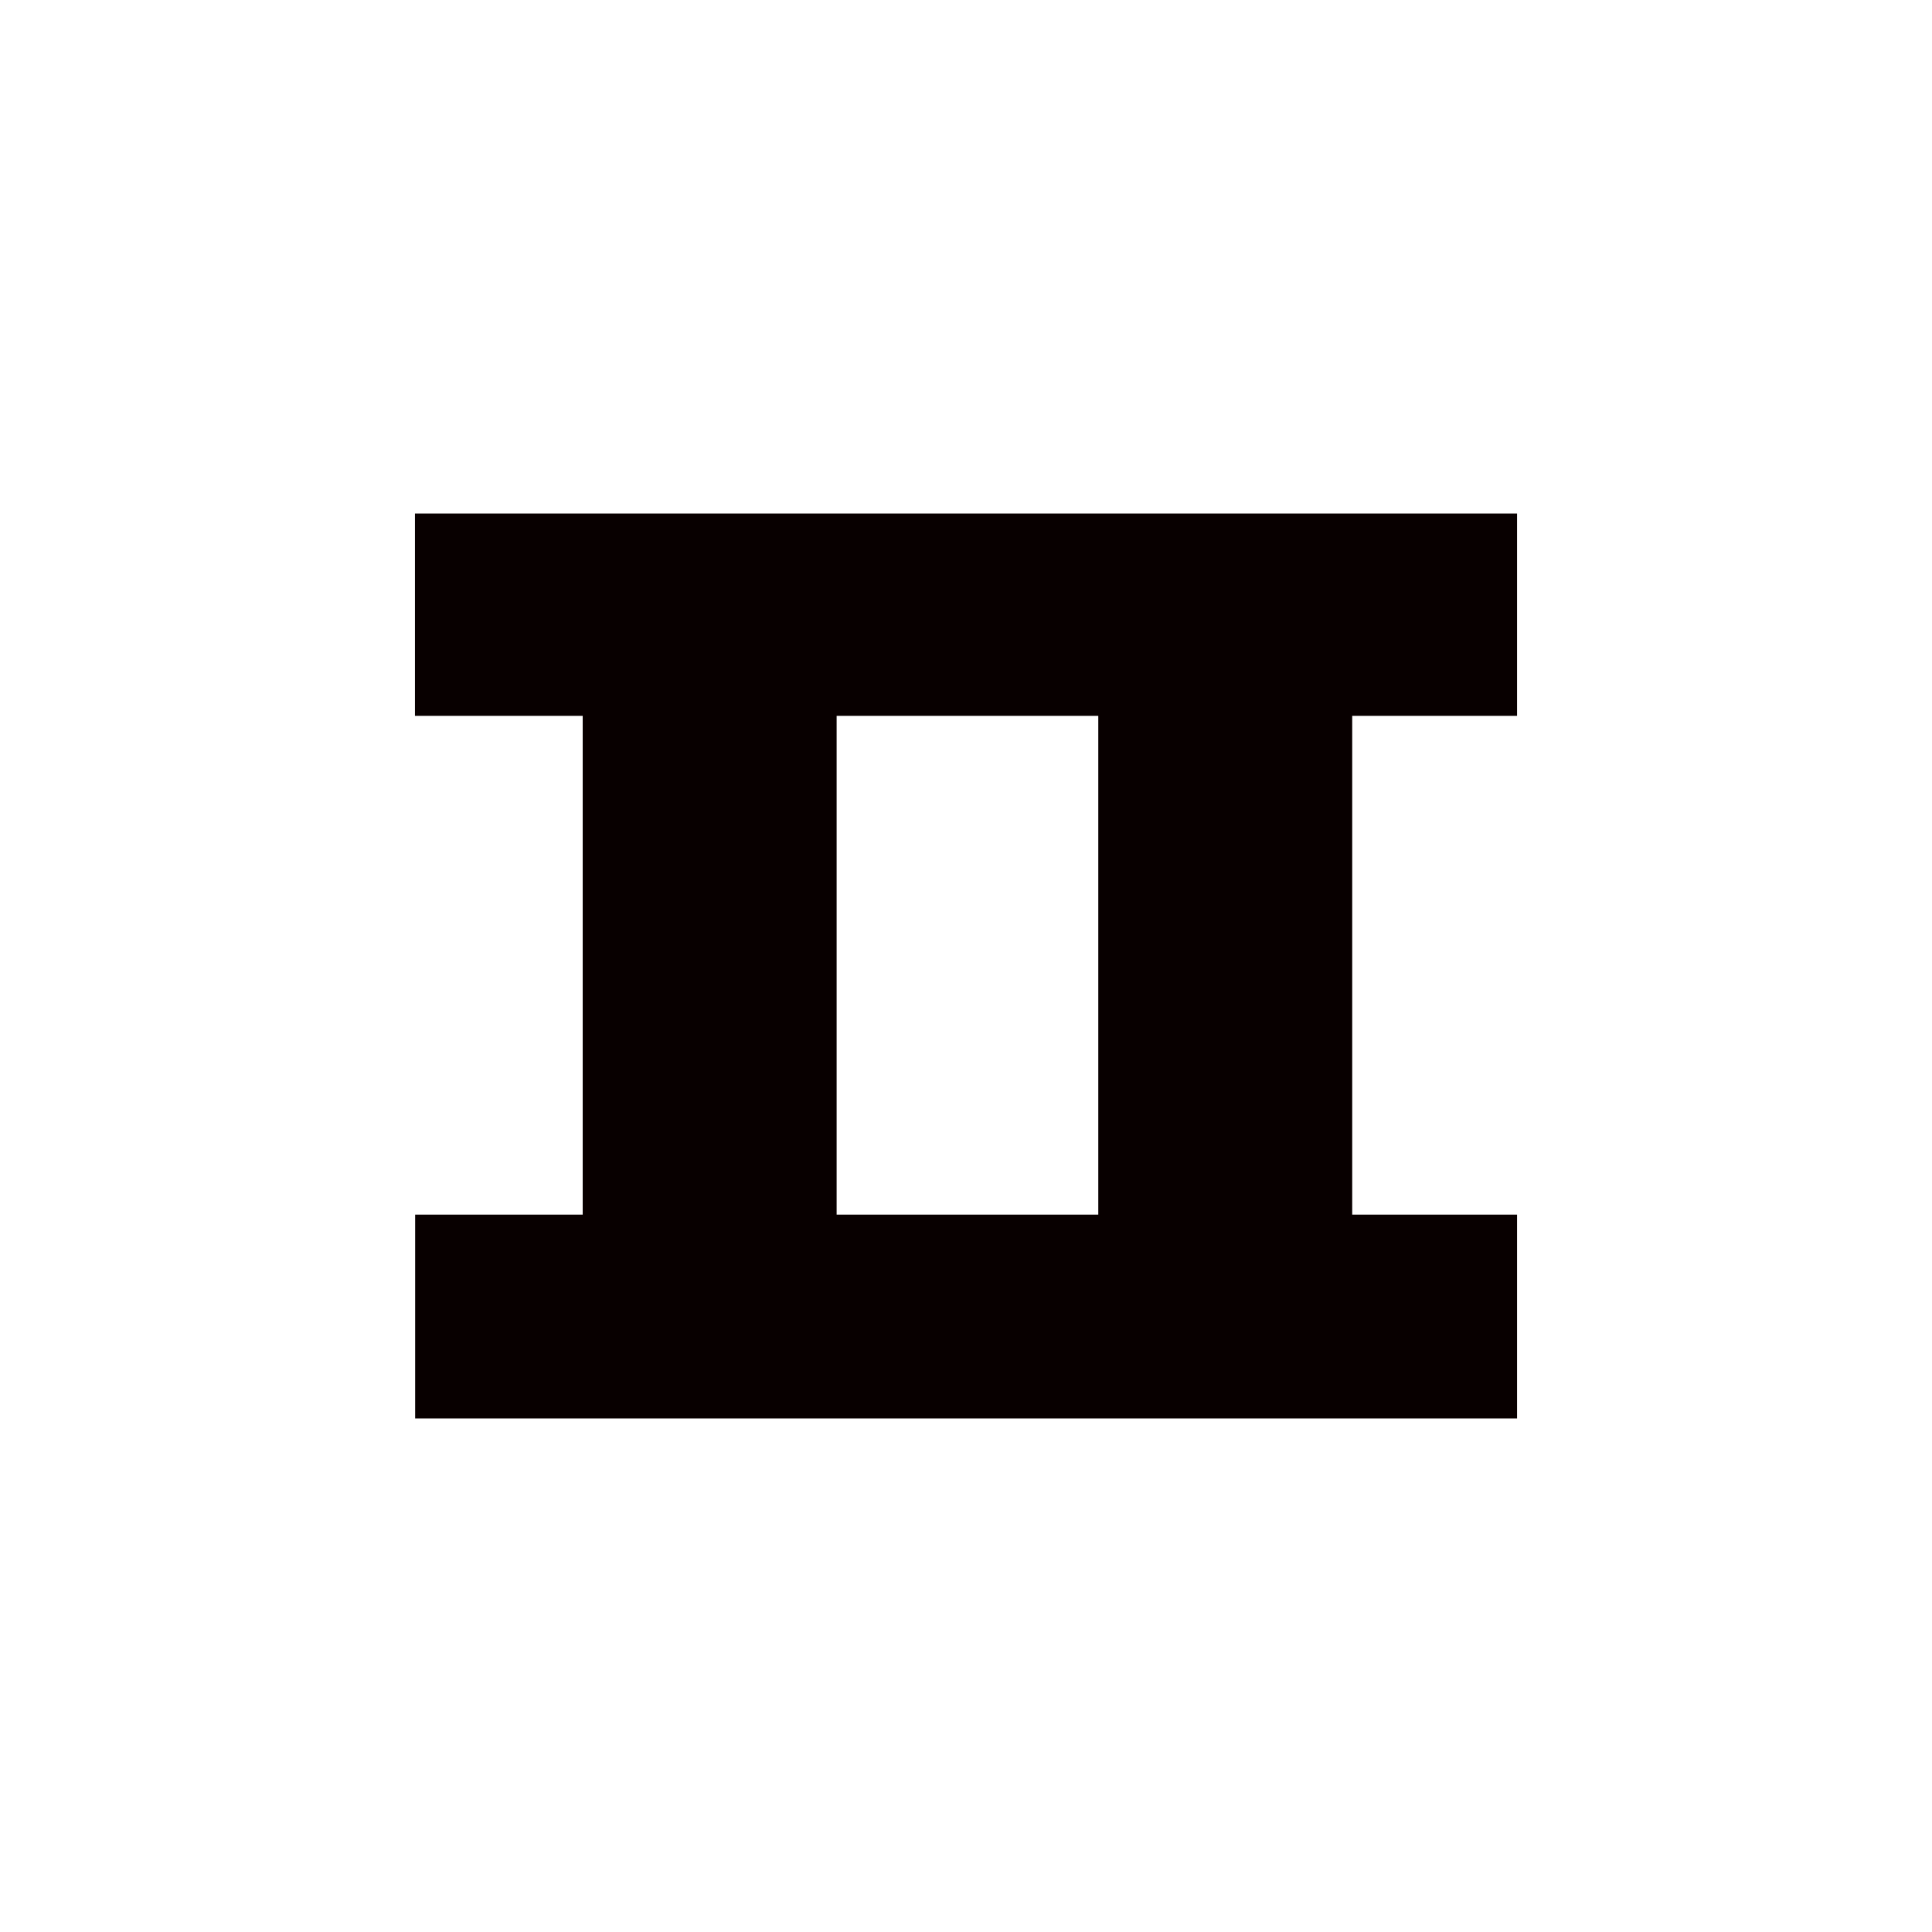
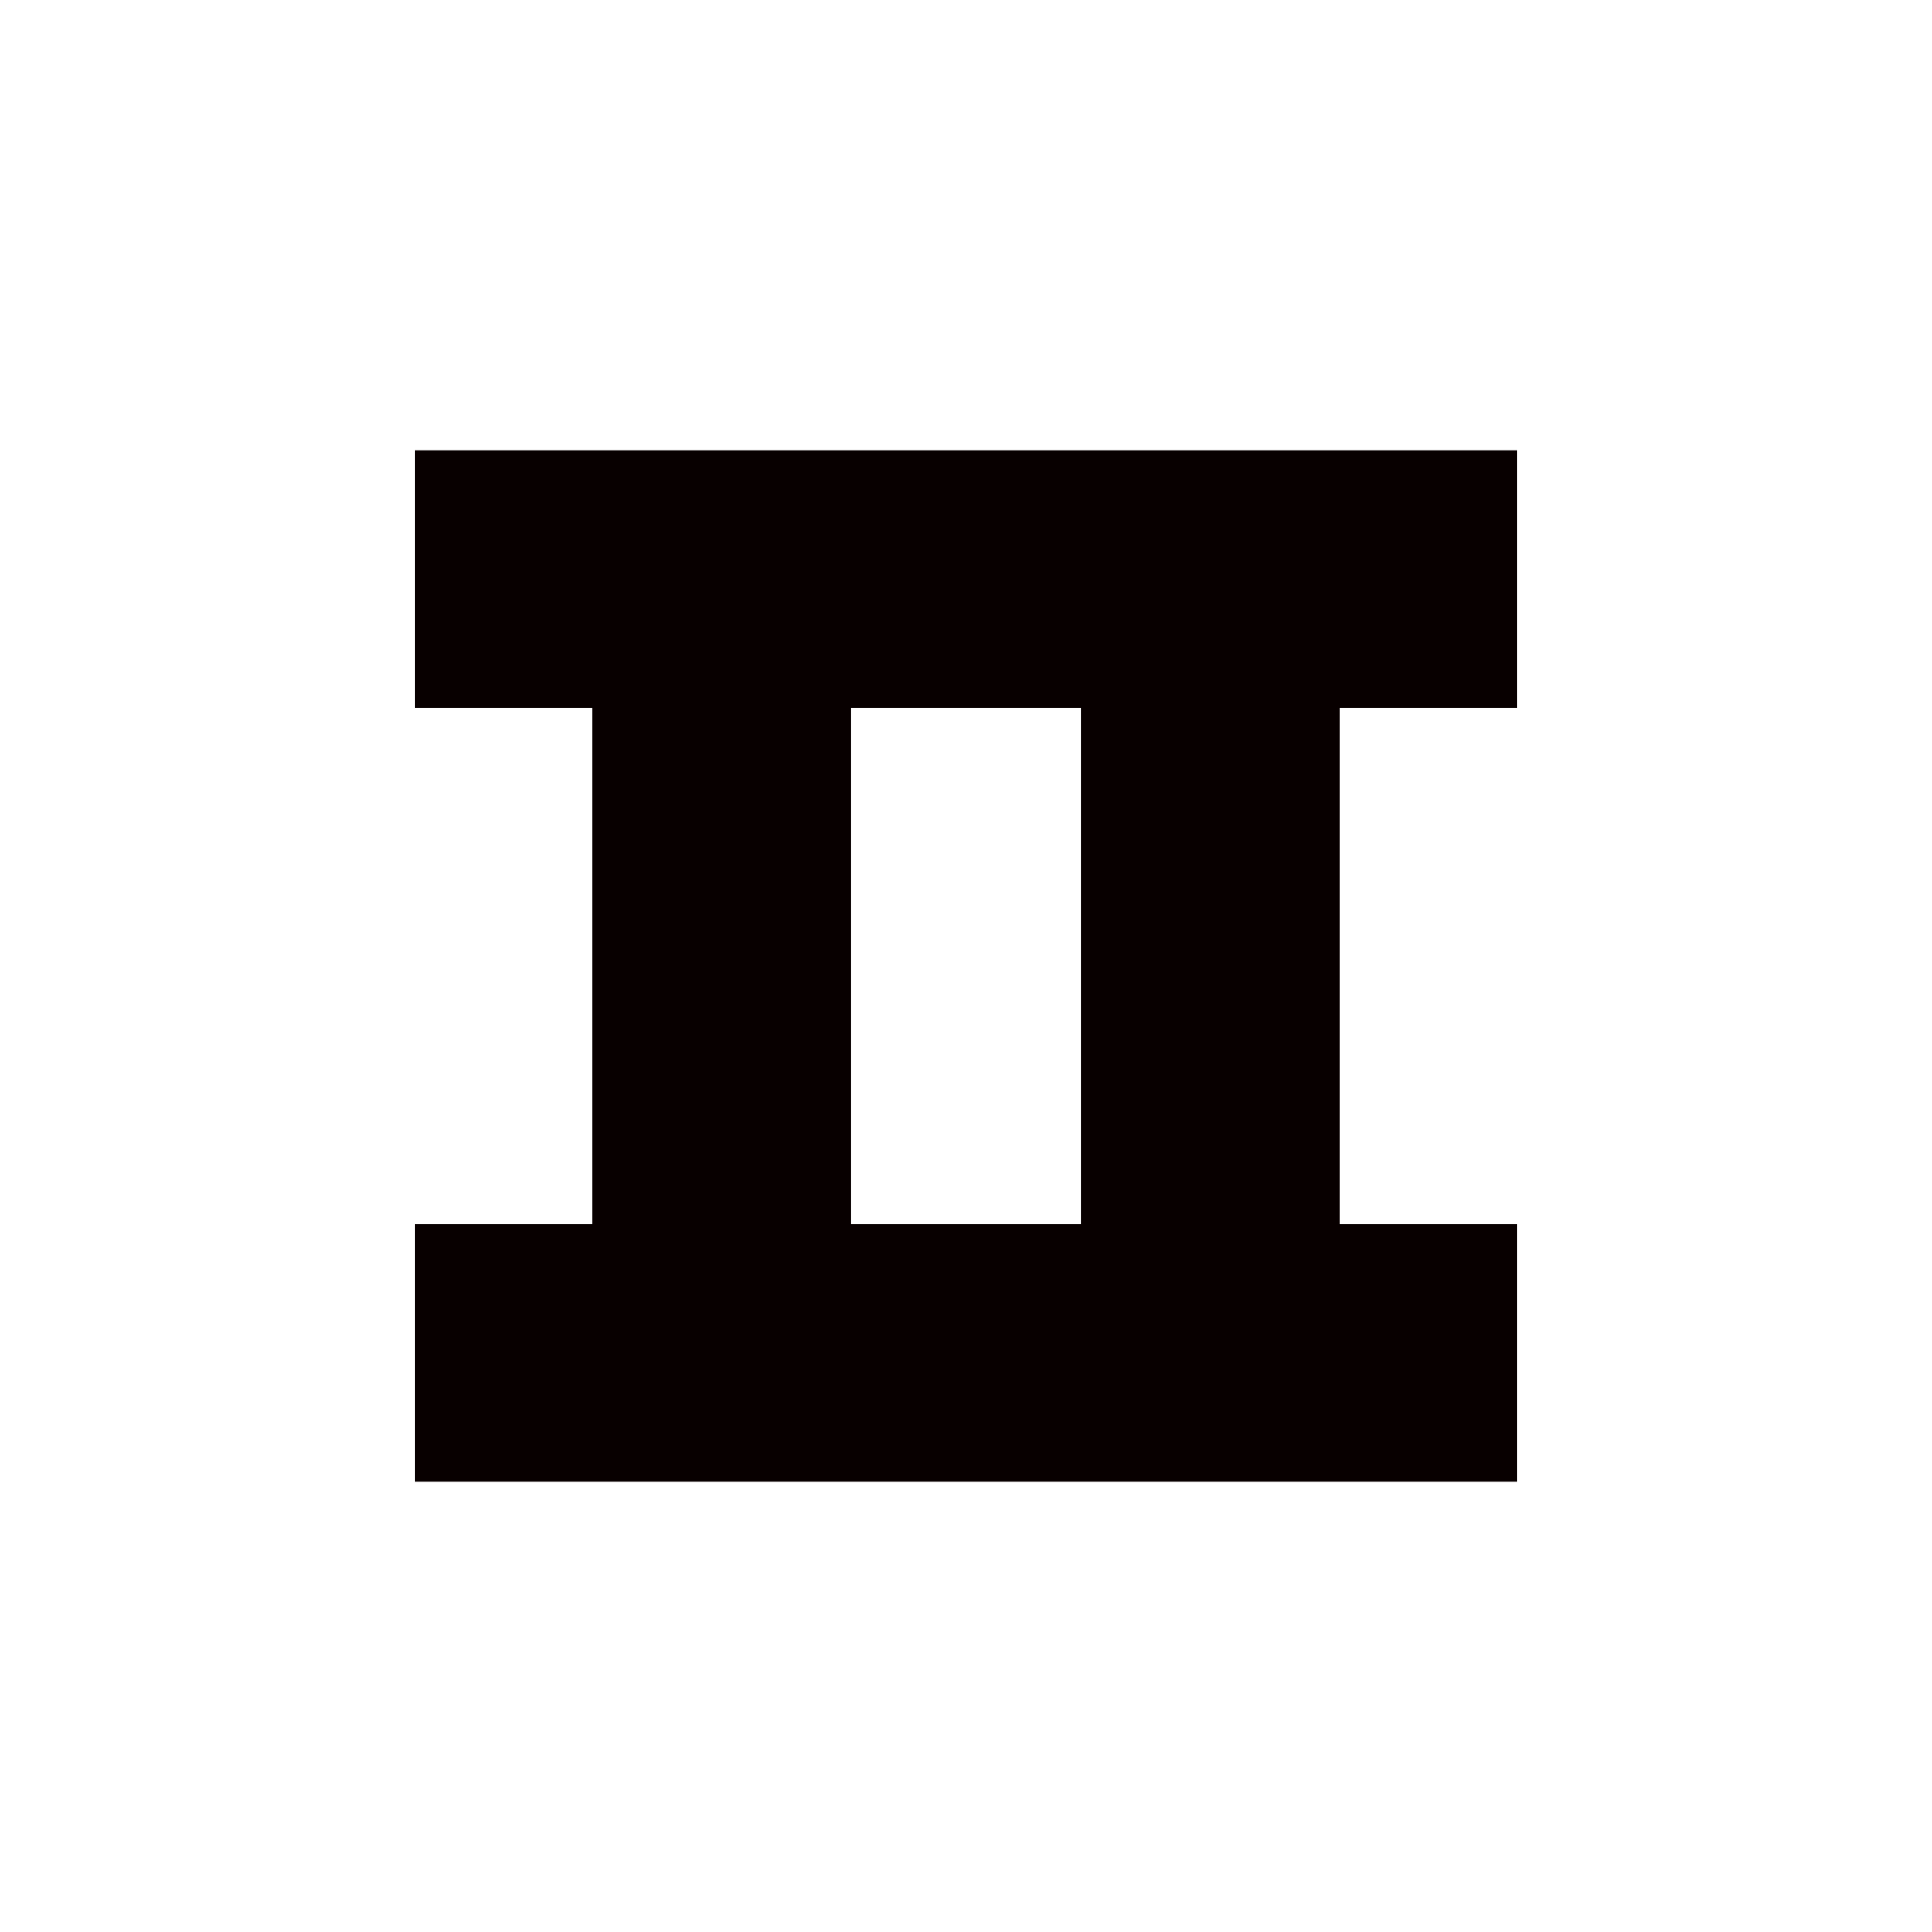
<svg xmlns="http://www.w3.org/2000/svg" viewBox="0 0 100 100">
-   <g transform="translate(719.3889 897.848)">
-     <path d="M-697.911-871.267h57.045v10.47h-57.045v-10.47ZM-697.901-834.979h57.035v10.55h-57.035v-10.55ZM-689.228-862.729h13.143v31.883h-13.143v-31.883ZM-662.542-862.729h13.143v31.883h-13.143v-31.883Z" style="fill: #080000;" />
+   <g transform="translate(719.3889 897.1913)">
+     <rect x="-697.911" y="-873.884" width="57.045" height="13.331" style="fill: #080000;" />
+     <rect x="-697.911" y="-833.829" width="57.045" height="13.331" style="fill: #080000;" />
+     <rect x="-663.43" y="-862.729" width="13.388" height="31.883" style="fill: #080000;" />
+     <rect x="-688.736" y="-862.729" width="13.388" height="31.883" style="fill: #080000;" />
  </g>
</svg>
